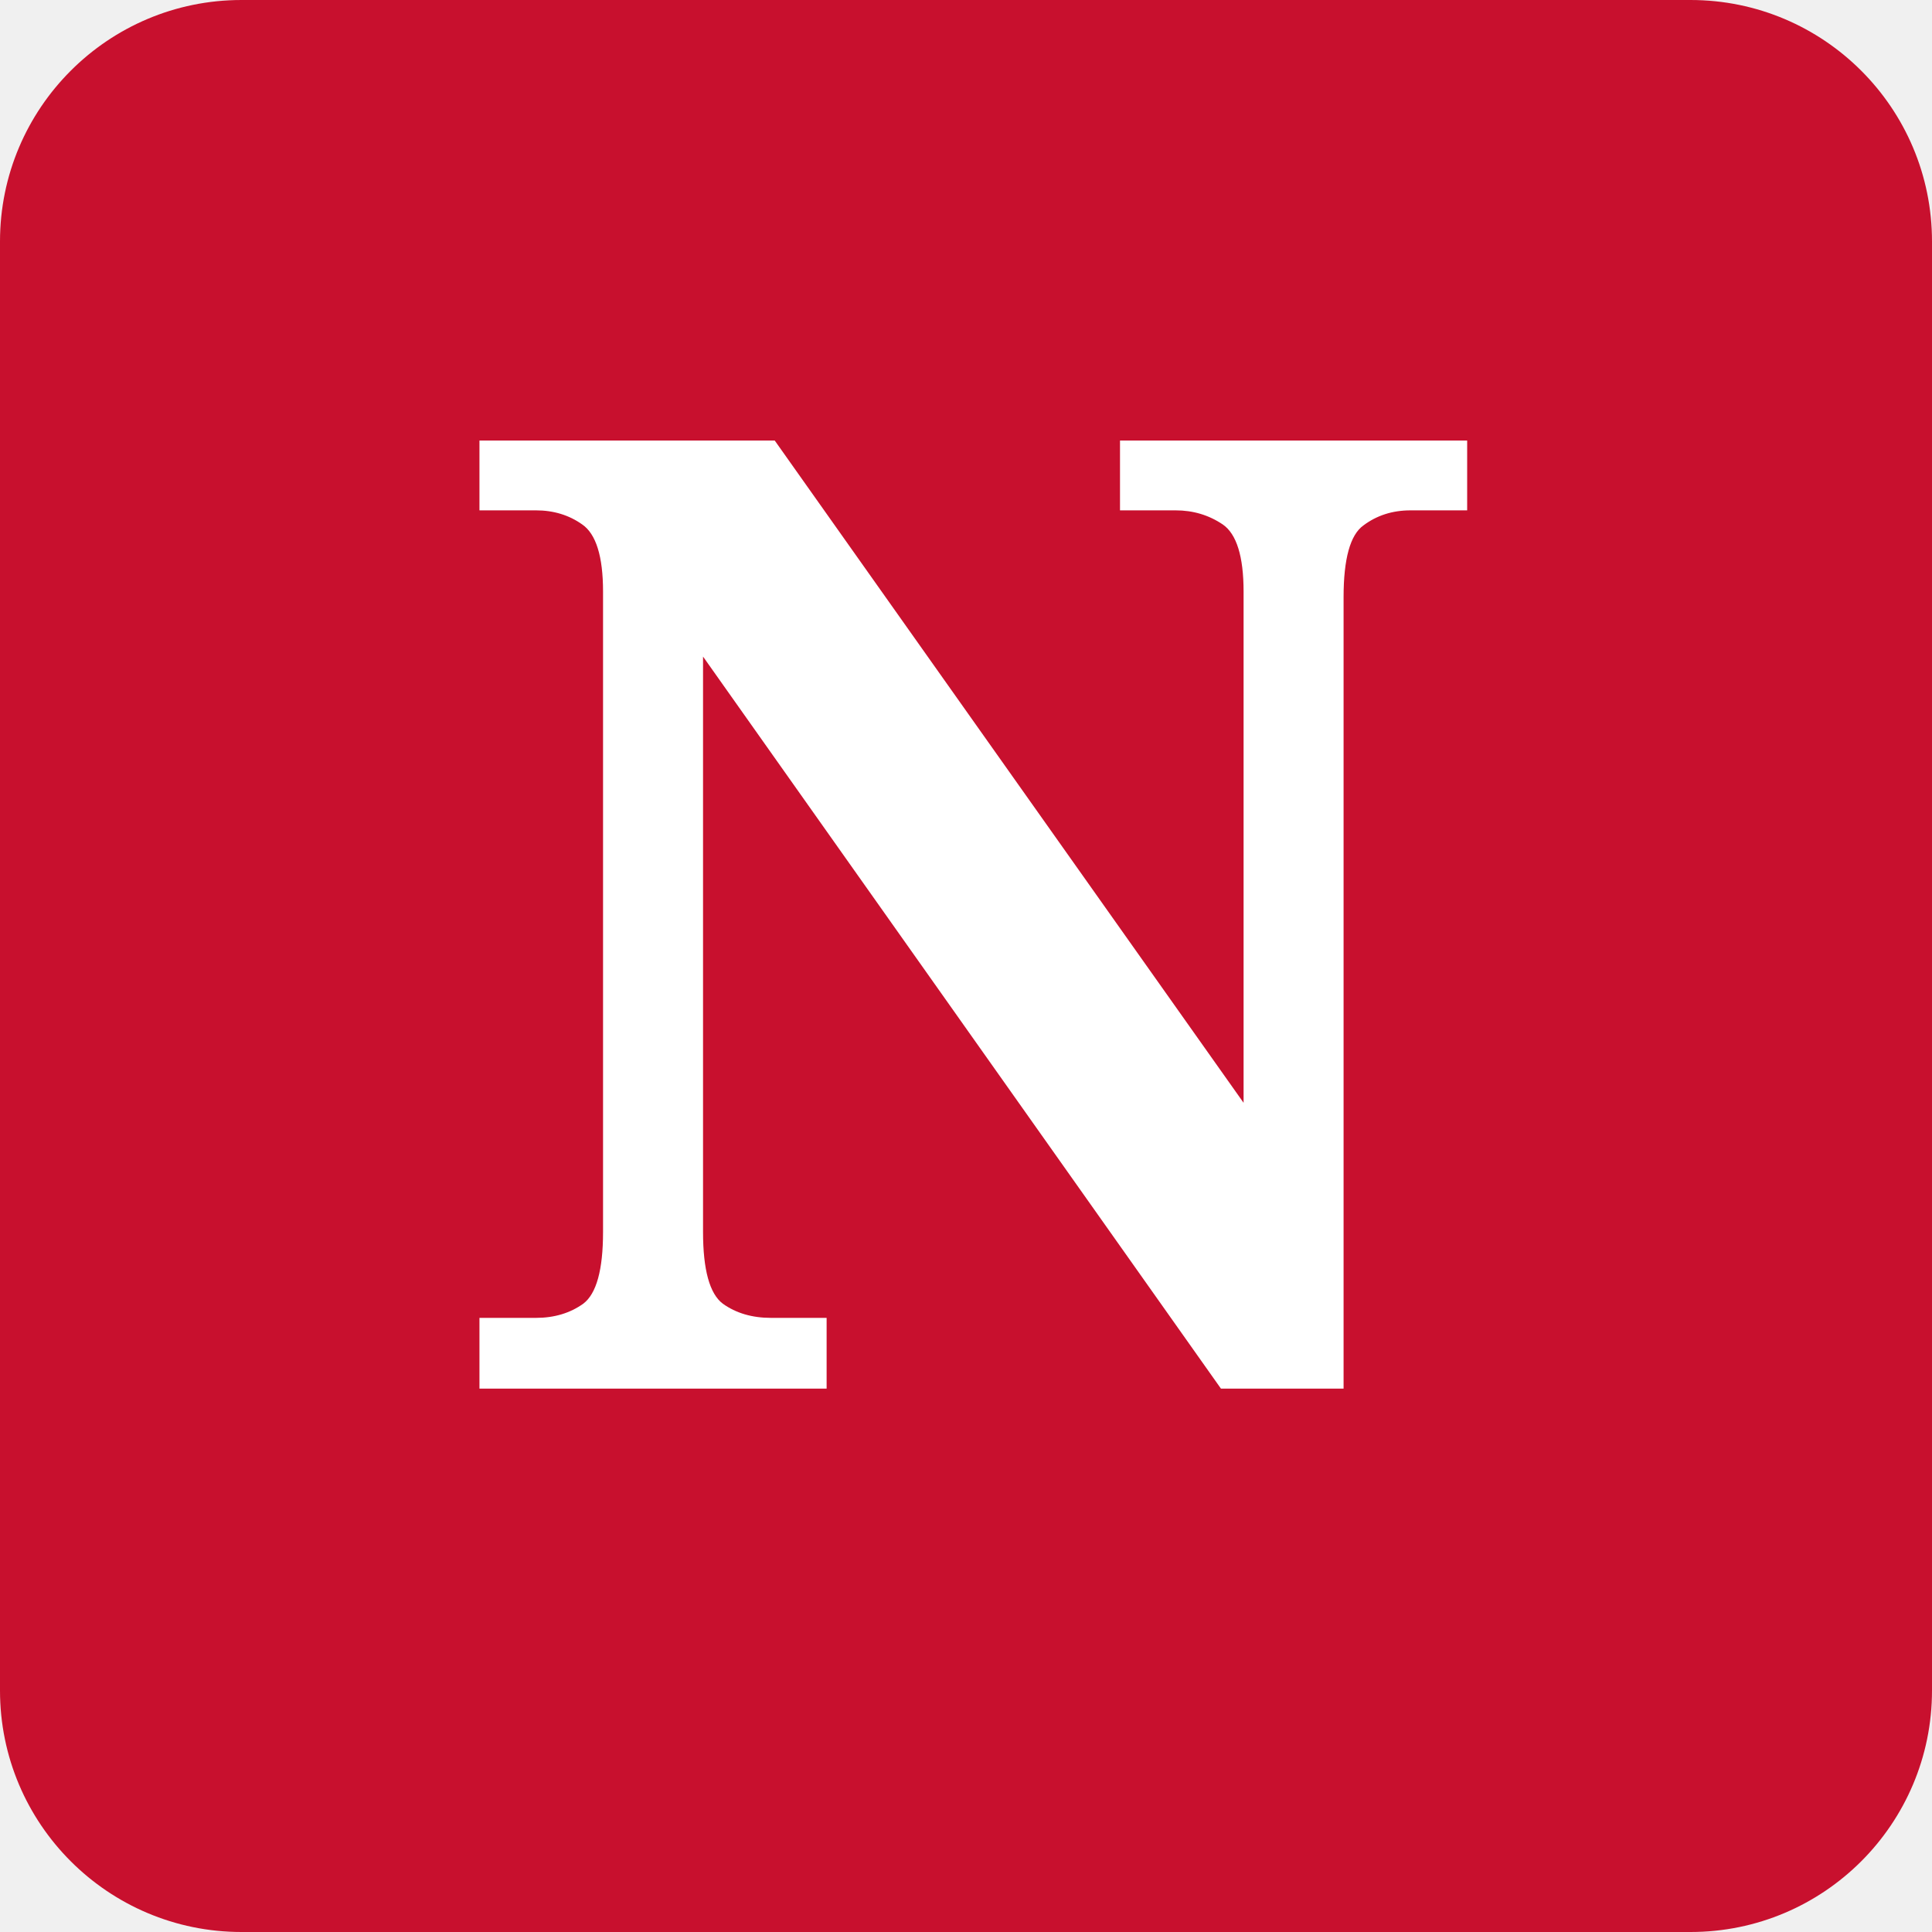
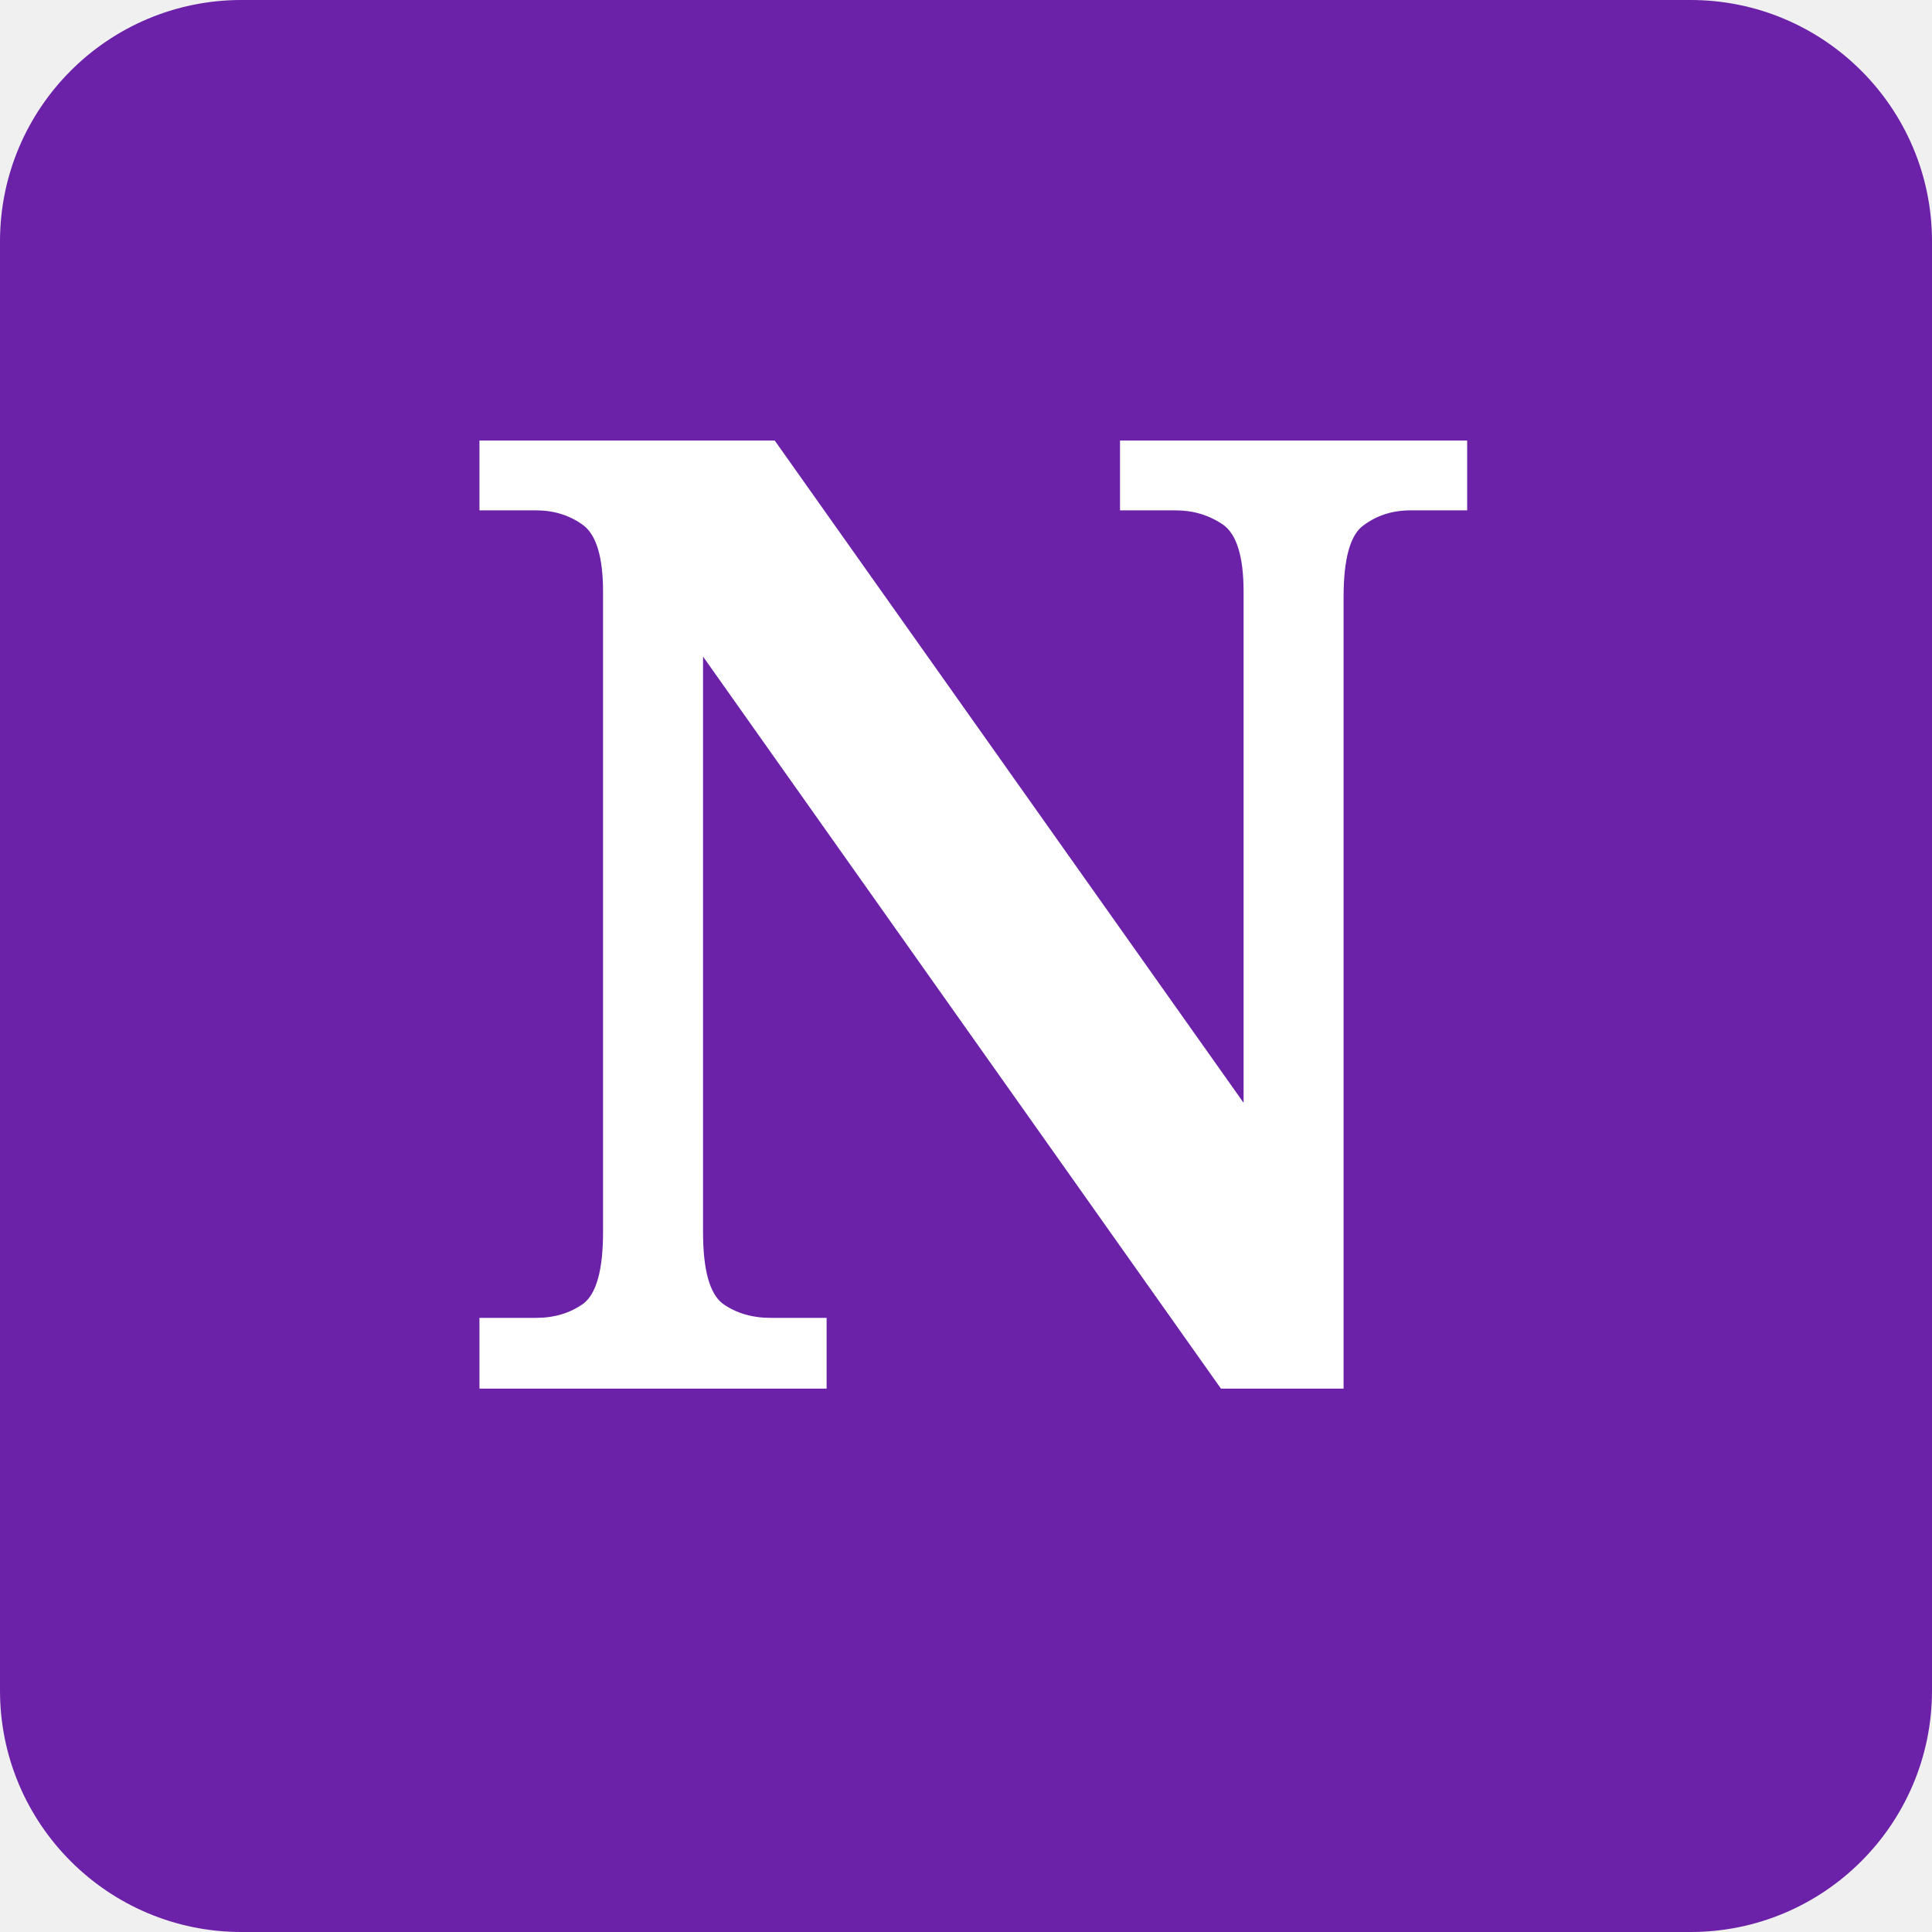
<svg xmlns="http://www.w3.org/2000/svg" viewBox="0 0 32 32">
-   <rect width="32" height="32" rx="4" fill="#C8102E" />
+   <rect width="32" height="32" rx="4" fill="#6B21A8" />
  <text x="16" y="23" font-family="Georgia, serif" font-size="22" font-weight="bold" text-anchor="middle" fill="#ffffff">N</text>
</svg>
